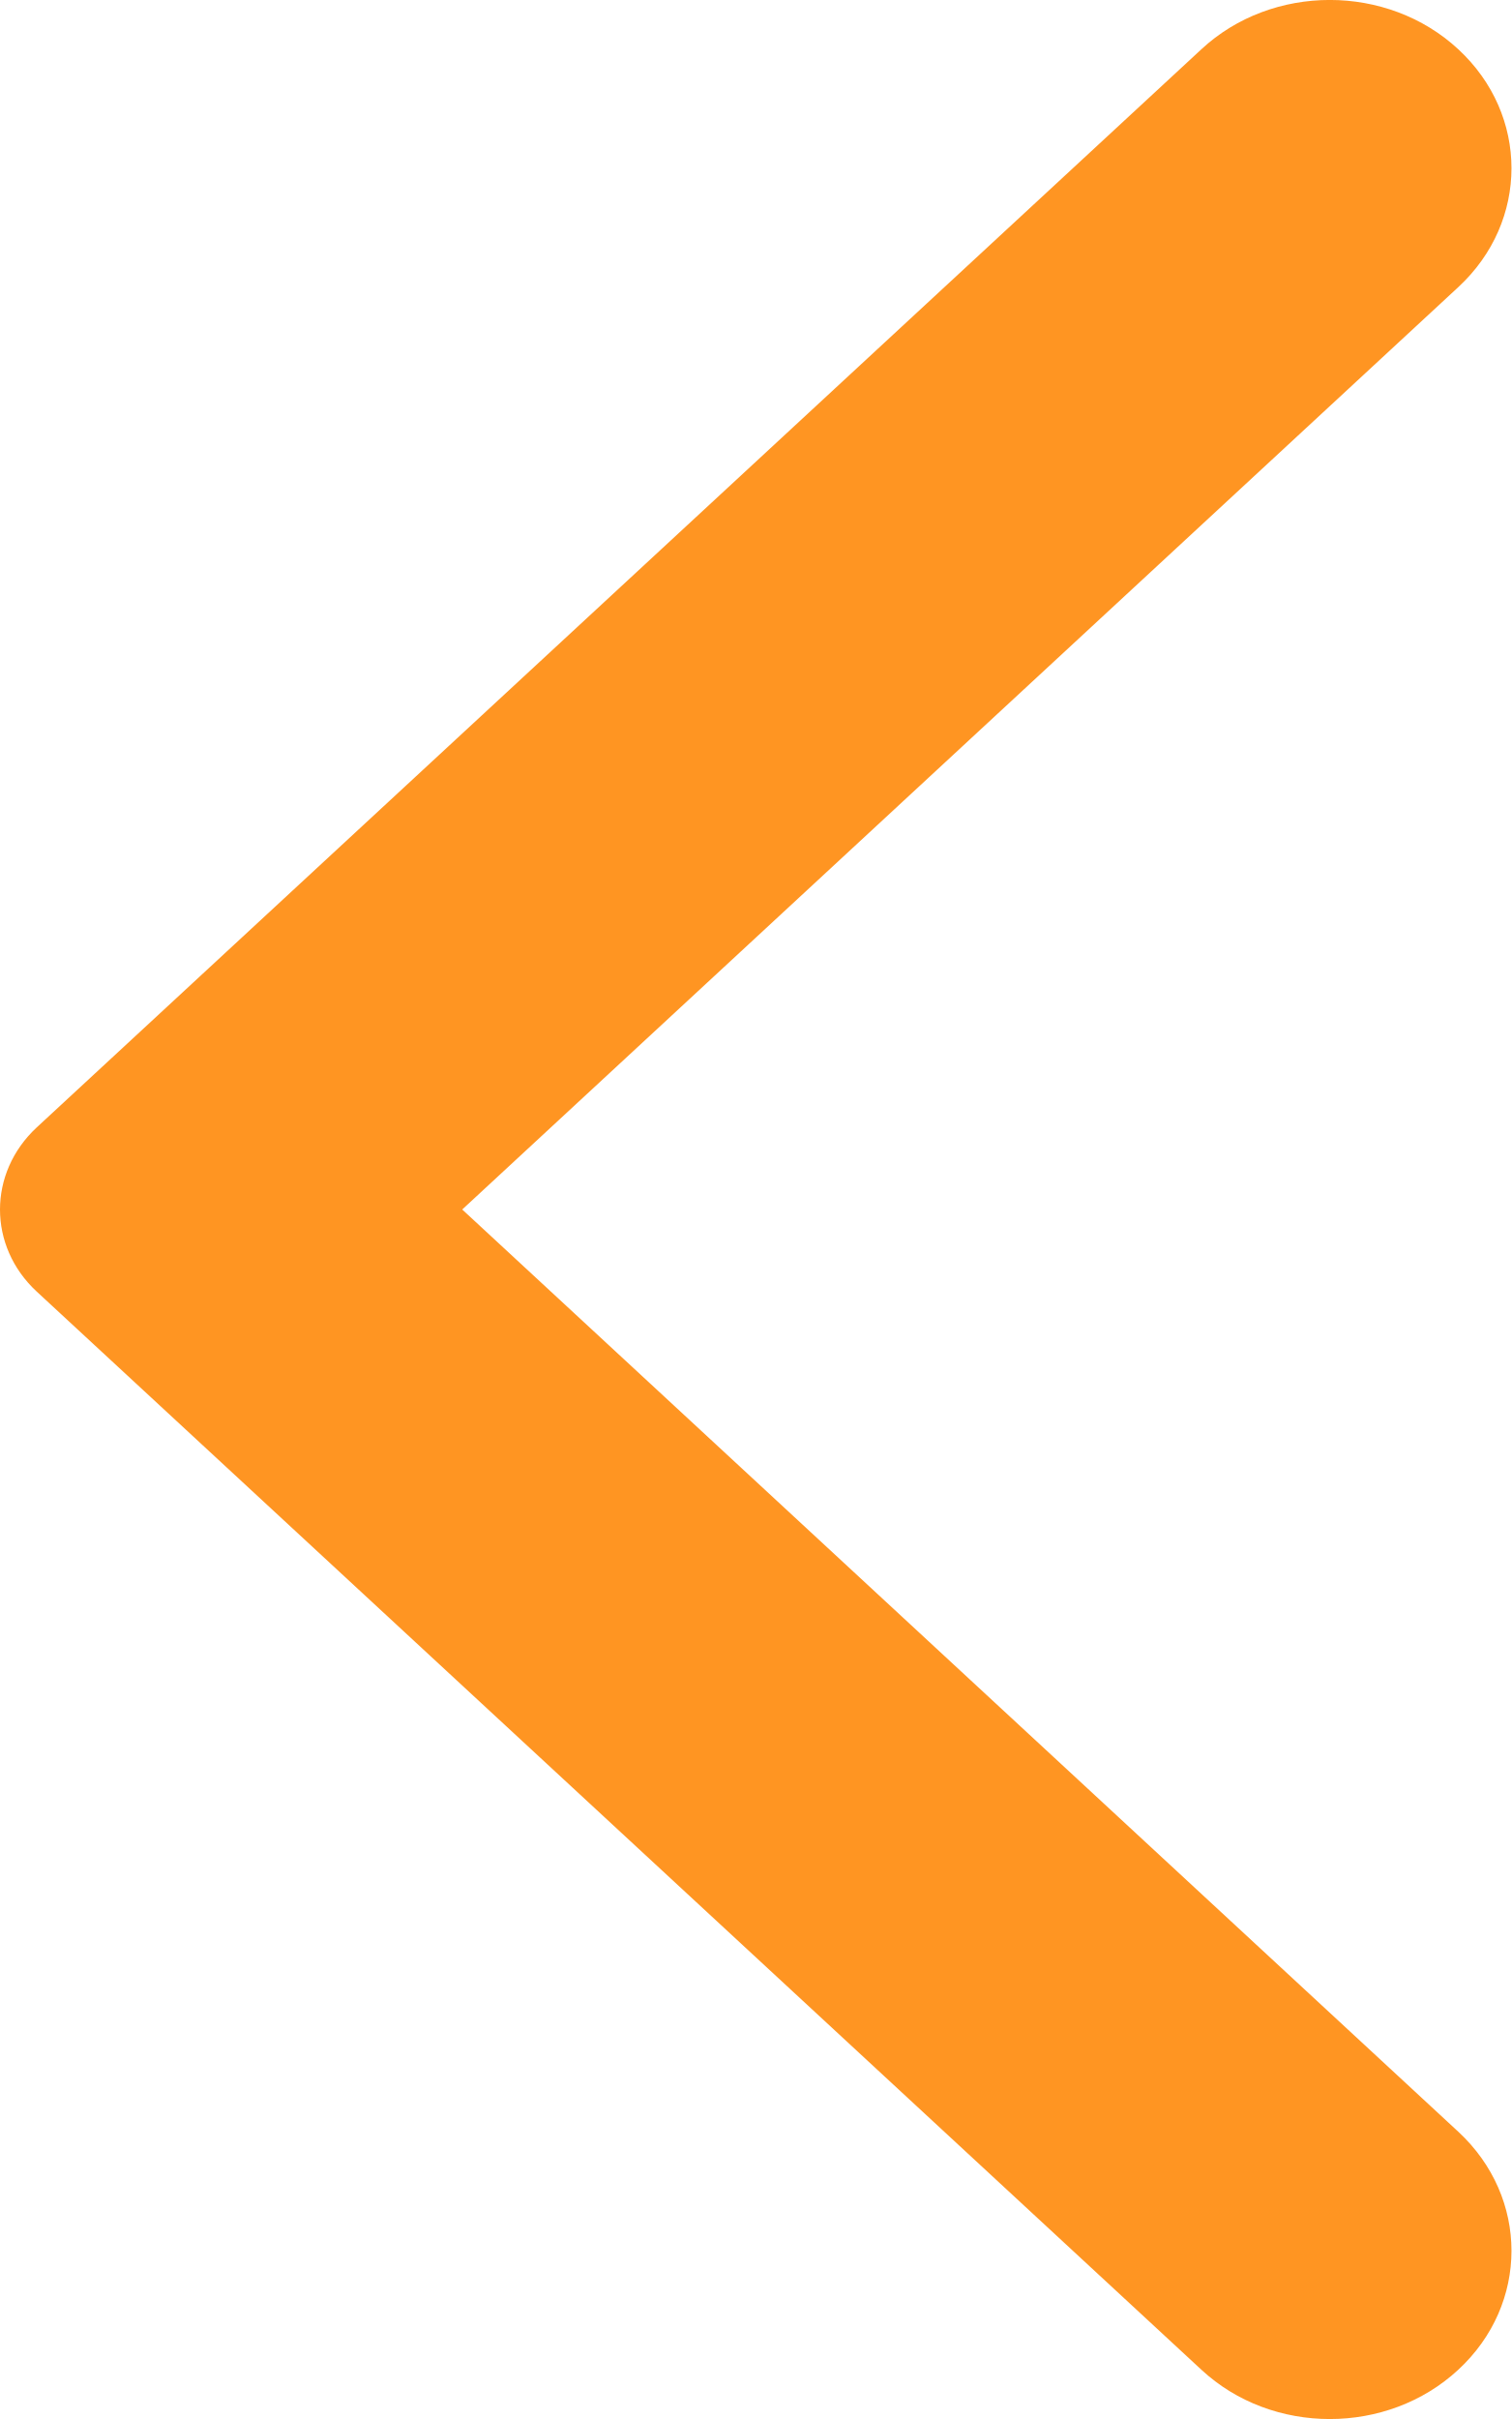
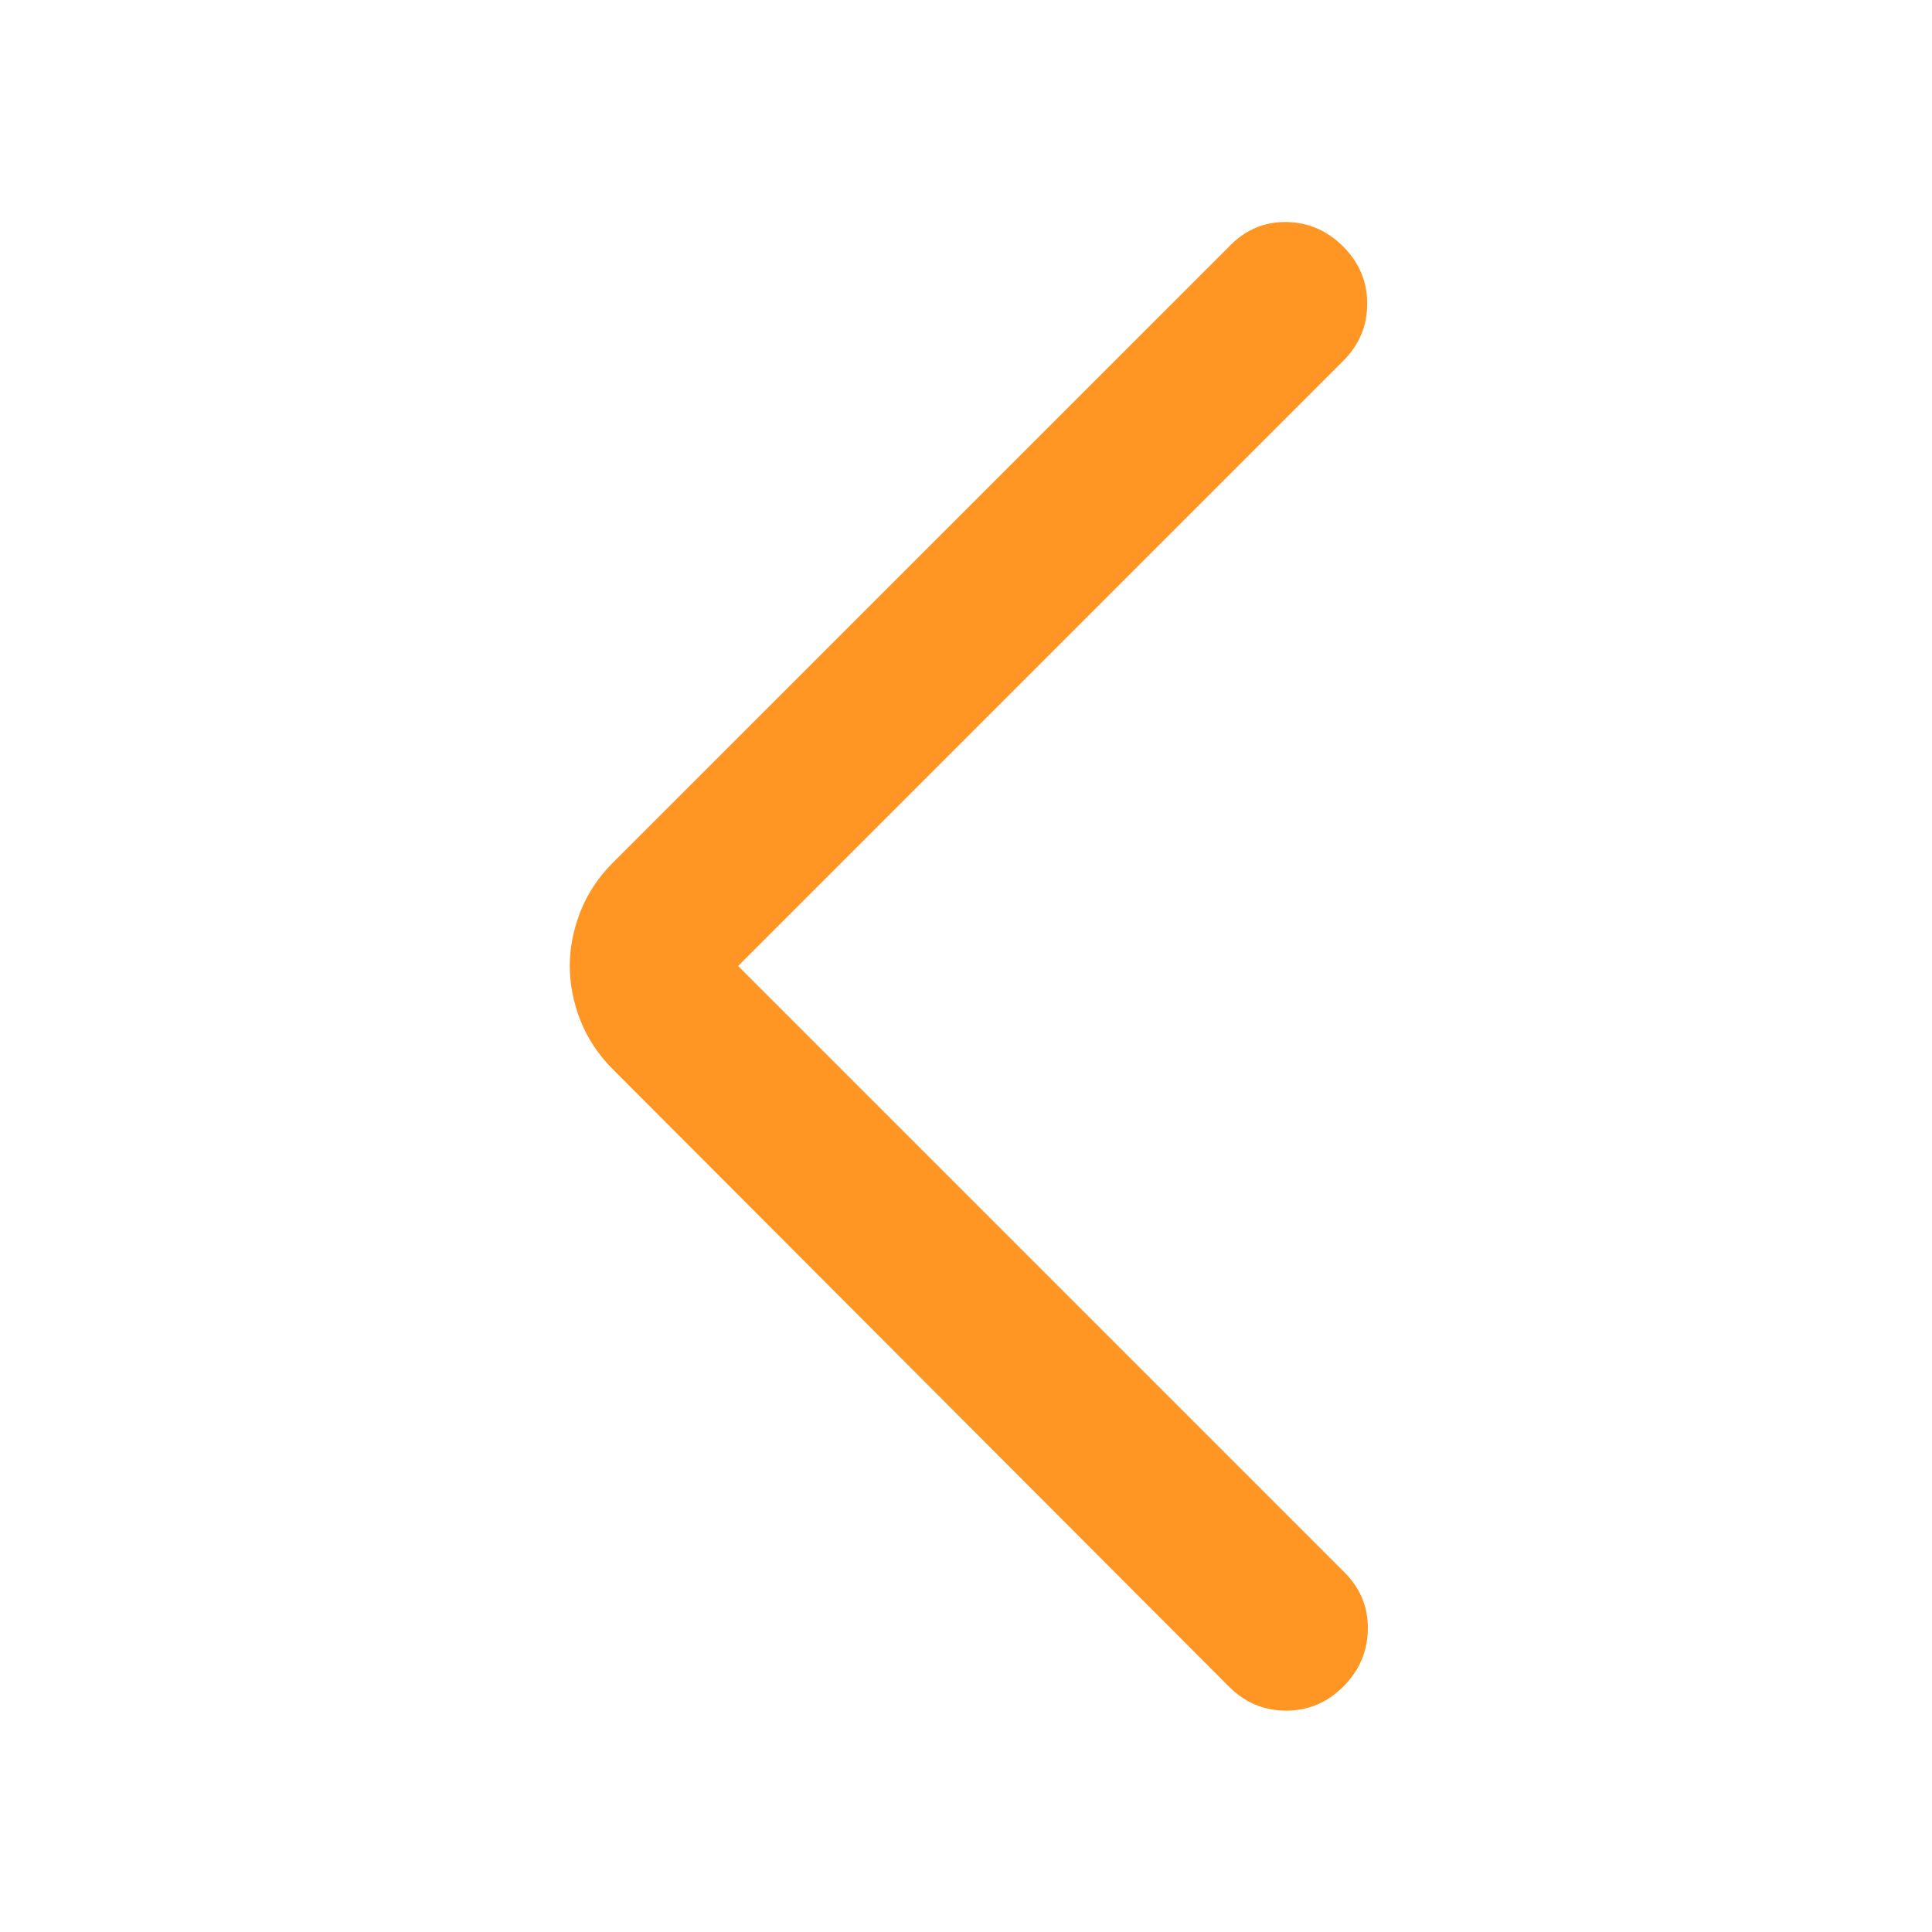
- <svg xmlns="http://www.w3.org/2000/svg" width="10" height="16" viewBox="0 0 10 16" fill="none">
-   <path fill-rule="evenodd" clip-rule="evenodd" d="M7.948 15.674L0.243 8.543C-0.081 8.243 -0.081 7.758 0.243 7.457L7.948 0.326C8.416 -0.109 9.179 -0.109 9.648 0.326C10.117 0.76 10.117 1.465 9.648 1.899L3.058 8L9.648 14.1C10.117 14.535 10.117 15.24 9.648 15.674C9.179 16.109 8.416 16.109 7.948 15.674Z" fill="#FF9522" />
+ <svg xmlns="http://www.w3.org/2000/svg" width="24" height="24" viewBox="0 0 24 24" fill="none">
+   <mask id="mask0_5172_452" style="mask-type:alpha" maskUnits="userSpaceOnUse" x="0" y="0" width="24" height="24">
+     <rect x="24" y="24" width="24" height="24" transform="rotate(-180 24 24)" fill="#D9D9D9" />
+   </mask>
+   <g mask="url(#mask0_5172_452)">
+     <path d="M9.169 12L16.702 19.533C16.9 19.731 16.997 19.968 16.992 20.242C16.987 20.517 16.885 20.753 16.686 20.952C16.488 21.151 16.251 21.25 15.977 21.25C15.702 21.25 15.466 21.151 15.267 20.952L7.611 13.281C7.431 13.1 7.297 12.897 7.209 12.673C7.122 12.449 7.078 12.224 7.078 12C7.078 11.776 7.122 11.551 7.209 11.327C7.297 11.103 7.431 10.9 7.611 10.719L15.283 3.048C15.481 2.849 15.715 2.753 15.984 2.758C16.254 2.763 16.488 2.865 16.686 3.063C16.885 3.262 16.984 3.499 16.984 3.773C16.984 4.047 16.885 4.284 16.686 4.483L9.169 12Z" fill="#FF9522" />
+   </g>
</svg>
